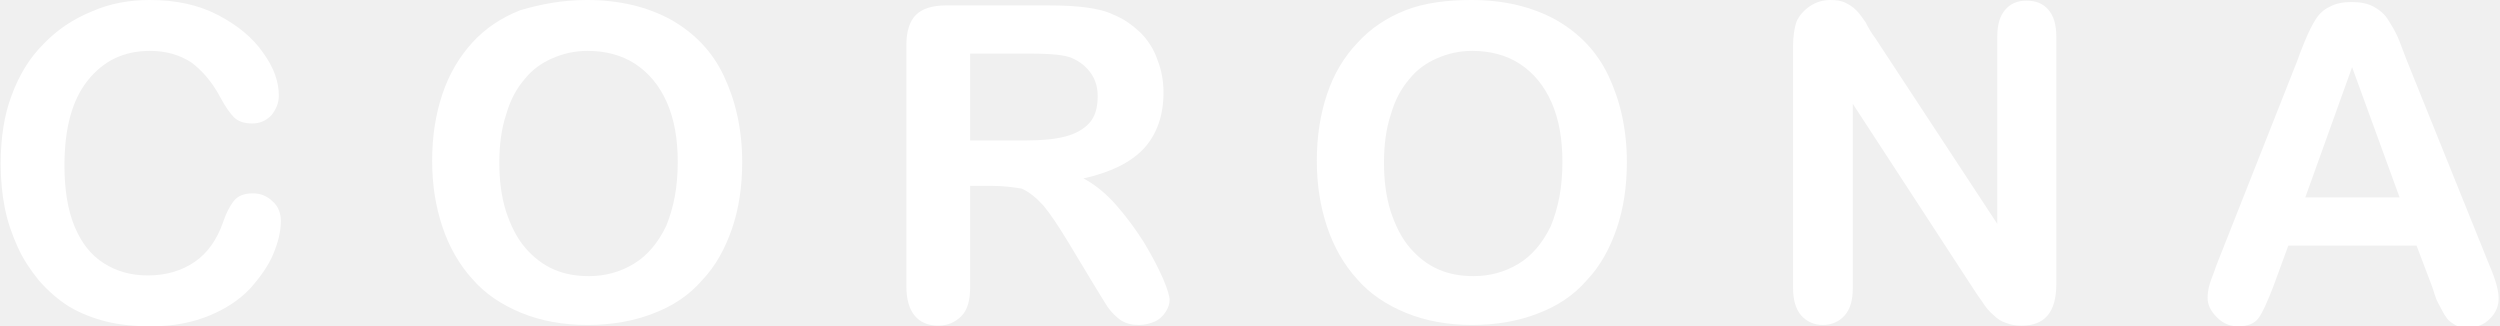
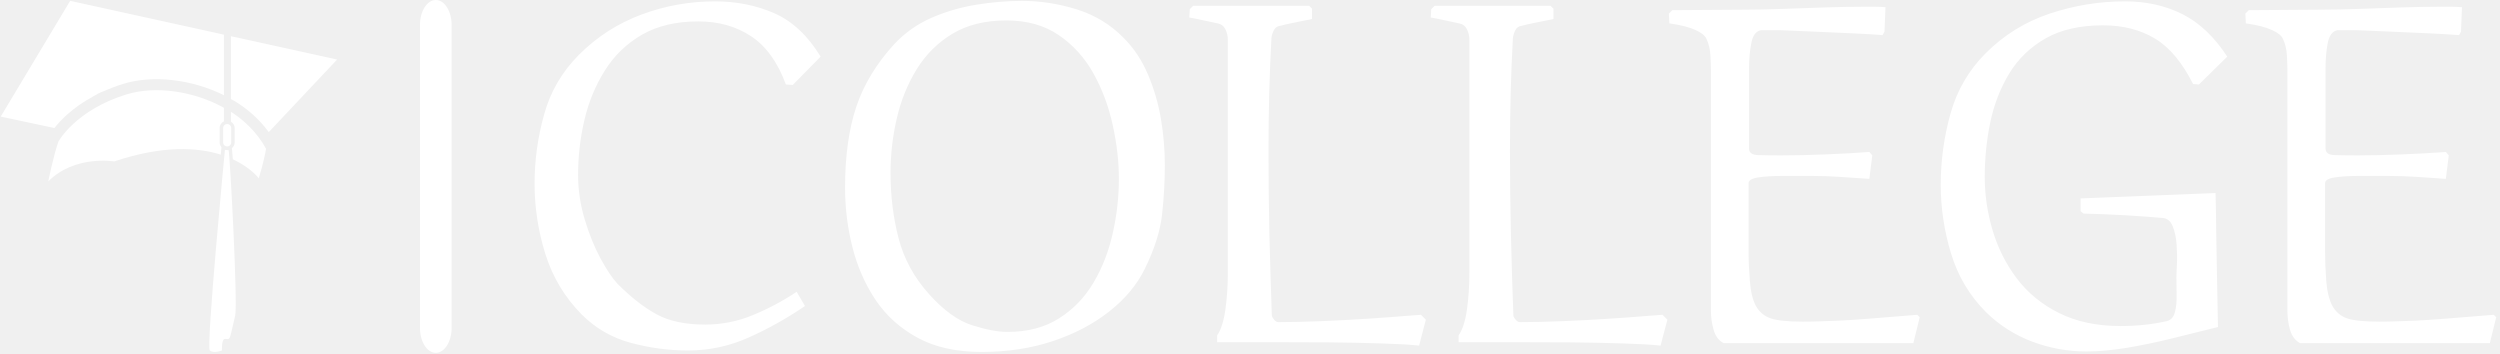
- <svg xmlns="http://www.w3.org/2000/svg" version="1.1" id="Layer_1" x="0px" y="0px" viewBox="0 0 368.5 48" style="enable-background:new 0 0 368.5 48;" xml:space="preserve">
-   <style type="text/css">
- 	.st0{fill:#FFFFFF;}
- </style>
-   <path class="st0" d="M41.4,32.6c0,1.5-0.4,3.1-1.1,4.8c-0.7,1.7-1.9,3.4-3.4,5.1c-1.6,1.7-3.6,3-6,4c-2.4,1-5.3,1.6-8.5,1.6  c-2.4,0-4.7-0.2-6.7-0.7c-2-0.5-3.8-1.2-5.5-2.2c-1.6-1-3.1-2.3-4.5-3.9c-1.2-1.5-2.3-3.1-3.1-4.9s-1.5-3.7-1.9-5.8  c-0.4-2-0.6-4.2-0.6-6.5c0-3.7,0.5-7.1,1.6-10c1.1-3,2.6-5.5,4.7-7.6c2-2.1,4.4-3.7,7.1-4.8C16.2,0.5,19.1,0,22.1,0  c3.8,0,7.1,0.7,10,2.2s5.2,3.4,6.7,5.6c1.6,2.2,2.3,4.3,2.3,6.3c0,1.1-0.4,2-1.1,2.9c-0.8,0.8-1.7,1.2-2.8,1.2  c-1.2,0-2.1-0.3-2.7-0.9c-0.6-0.6-1.3-1.6-2-2.9c-1.2-2.3-2.7-4-4.3-5.2c-1.7-1.1-3.7-1.7-6.1-1.7c-3.9,0-6.9,1.5-9.2,4.4  c-2.3,2.9-3.4,7.1-3.4,12.5c0,3.6,0.5,6.6,1.5,9c1,2.4,2.4,4.2,4.3,5.4c1.9,1.2,4,1.8,6.5,1.8c2.7,0,5-0.7,6.9-2s3.3-3.3,4.2-5.9  c0.4-1.2,0.9-2.2,1.5-3c0.6-0.8,1.5-1.2,2.9-1.2c1.1,0,2.1,0.4,2.9,1.2C41,30.4,41.4,31.4,41.4,32.6z" />
-   <path class="st0" d="M86.5,0c4.8,0,8.9,1,12.4,2.9c3.5,2,6.1,4.7,7.8,8.3s2.7,7.8,2.7,12.7c0,3.6-0.5,6.9-1.5,9.8  c-1,2.9-2.4,5.5-4.4,7.6c-1.9,2.2-4.3,3.8-7.2,4.9c-2.8,1.1-6.1,1.7-9.7,1.7c-3.6,0-6.9-0.6-9.8-1.8c-2.9-1.2-5.3-2.8-7.2-5  c-1.9-2.1-3.4-4.7-4.4-7.7c-1-3-1.5-6.2-1.5-9.7c0-3.6,0.5-6.8,1.5-9.8c1-3,2.5-5.5,4.4-7.6c1.9-2.1,4.3-3.7,7.1-4.8  C79.8,0.6,82.9,0,86.5,0z M99.9,23.9c0-3.4-0.5-6.3-1.6-8.8c-1.1-2.5-2.7-4.4-4.7-5.7c-2-1.3-4.4-1.9-7-1.9c-1.9,0-3.6,0.4-5.2,1.1  s-3,1.7-4.1,3.1c-1.2,1.4-2.1,3.1-2.7,5.2c-0.7,2.1-1,4.5-1,7.1c0,2.6,0.3,5,1,7.2c0.7,2.1,1.6,3.9,2.8,5.3c1.2,1.4,2.6,2.5,4.2,3.2  c1.6,0.7,3.3,1,5.2,1c2.4,0,4.6-0.6,6.6-1.8c2-1.2,3.6-3.1,4.8-5.6C99.3,30.6,99.9,27.6,99.9,23.9z" />
-   <path class="st0" d="M146.3,27.4H143v14.9c0,2-0.4,3.4-1.3,4.3c-0.9,0.9-2,1.4-3.4,1.4c-1.5,0-2.7-0.5-3.5-1.5  c-0.8-1-1.2-2.4-1.2-4.3V6.6c0-2,0.5-3.5,1.4-4.4c0.9-0.9,2.4-1.4,4.4-1.4h15.3c2.1,0,3.9,0.1,5.4,0.3c1.5,0.2,2.9,0.5,4.1,1.1  c1.5,0.6,2.7,1.5,3.9,2.6c1.1,1.1,2,2.5,2.5,4c0.6,1.5,0.9,3.1,0.9,4.8c0,3.5-1,6.2-2.9,8.3c-2,2.1-4.9,3.5-8.9,4.4  c1.7,0.9,3.3,2.2,4.8,3.9c1.5,1.7,2.9,3.6,4.1,5.5c1.2,2,2.1,3.7,2.8,5.3c0.7,1.6,1,2.7,1,3.2c0,0.6-0.2,1.2-0.6,1.8  c-0.4,0.6-0.9,1.1-1.6,1.4c-0.7,0.3-1.5,0.5-2.3,0.5c-1.1,0-1.9-0.2-2.7-0.7c-0.7-0.5-1.3-1.1-1.9-1.9c-0.5-0.8-1.2-1.9-2.1-3.4  l-3.8-6.3c-1.4-2.3-2.6-4.1-3.6-5.3c-1.1-1.2-2.1-2-3.2-2.5C149.3,27.6,148,27.4,146.3,27.4z M151.7,7.9H143v12.8h8.4  c2.3,0,4.2-0.2,5.7-0.6c1.5-0.4,2.7-1.1,3.5-2c0.8-0.9,1.2-2.2,1.2-3.9c0-1.3-0.3-2.4-1-3.4c-0.7-1-1.6-1.7-2.7-2.2  C157.1,8.1,154.9,7.9,151.7,7.9z" />
-   <path class="st0" d="M216.9,0c4.8,0,8.9,1,12.4,2.9c3.5,2,6.1,4.7,7.8,8.3s2.7,7.8,2.7,12.7c0,3.6-0.5,6.9-1.5,9.8  c-1,2.9-2.4,5.5-4.4,7.6c-1.9,2.2-4.3,3.8-7.2,4.9c-2.8,1.1-6.1,1.7-9.7,1.7c-3.6,0-6.9-0.6-9.8-1.8s-5.3-2.8-7.2-5  c-1.9-2.1-3.4-4.7-4.4-7.7c-1-3-1.5-6.2-1.5-9.7c0-3.6,0.5-6.8,1.5-9.8s2.5-5.5,4.5-7.6c1.9-2.1,4.3-3.7,7.1-4.8S213.4,0,216.9,0z   M230.3,23.9c0-3.4-0.5-6.3-1.6-8.8c-1.1-2.5-2.7-4.4-4.7-5.7c-2-1.3-4.4-1.9-7-1.9c-1.9,0-3.6,0.4-5.2,1.1s-3,1.7-4.1,3.1  c-1.2,1.4-2.1,3.1-2.7,5.2c-0.7,2.1-1,4.5-1,7.1c0,2.6,0.3,5,1,7.2c0.7,2.1,1.6,3.9,2.8,5.3c1.2,1.4,2.6,2.5,4.2,3.2s3.3,1,5.2,1  c2.4,0,4.6-0.6,6.6-1.8c2-1.2,3.6-3.1,4.8-5.6C229.7,30.6,230.3,27.6,230.3,23.9z" />
-   <path class="st0" d="M276.4,5.6L294.4,33V5.4c0-1.8,0.4-3.1,1.2-4c0.8-0.9,1.8-1.3,3.1-1.3c1.4,0,2.4,0.4,3.2,1.3  c0.8,0.9,1.2,2.2,1.2,4v36.5c0,4.1-1.7,6.1-5.1,6.1c-0.8,0-1.6-0.1-2.3-0.4c-0.7-0.2-1.3-0.6-1.9-1.2c-0.6-0.5-1.1-1.1-1.6-1.9  c-0.5-0.7-1-1.4-1.5-2.2l-17.6-27v27.2c0,1.8-0.4,3.1-1.2,4c-0.8,0.9-1.9,1.4-3.2,1.4c-1.3,0-2.4-0.5-3.2-1.4  c-0.8-0.9-1.2-2.3-1.2-4V6.8c0-1.5,0.2-2.7,0.5-3.6c0.4-0.9,1.1-1.7,2-2.3c0.9-0.6,1.9-0.9,3-0.9c0.8,0,1.6,0.1,2.2,0.4  s1.1,0.6,1.6,1.1c0.5,0.5,0.9,1.1,1.4,1.8C275.4,4.1,275.8,4.8,276.4,5.6z" />
-   <path class="st0" d="M358.4,42l-2.2-5.8h-18.9l-2.2,6c-0.9,2.3-1.6,3.9-2.2,4.7c-0.6,0.8-1.6,1.2-3,1.2c-1.2,0-2.2-0.4-3.1-1.3  c-0.9-0.9-1.4-1.8-1.4-2.9c0-0.6,0.1-1.3,0.3-2s0.6-1.6,1-2.8l11.9-30.1c0.3-0.9,0.7-1.9,1.2-3.1c0.5-1.2,1-2.2,1.5-3  c0.5-0.8,1.2-1.5,2.1-1.9c0.9-0.5,2-0.7,3.2-0.7c1.3,0,2.4,0.2,3.3,0.7s1.6,1.1,2.1,1.9c0.5,0.8,1,1.6,1.4,2.5  c0.4,0.9,0.8,2.1,1.4,3.6l12.1,30c1,2.3,1.4,3.9,1.4,5c0,1.1-0.4,2.1-1.3,3c-0.9,0.9-2,1.3-3.2,1.3c-0.7,0-1.4-0.1-1.9-0.4  c-0.5-0.3-1-0.6-1.3-1.1c-0.4-0.5-0.7-1.2-1.2-2.1S358.7,42.7,358.4,42z M339.8,29.1h13.9l-7-19.2L339.8,29.1z" />
+ <svg xmlns="http://www.w3.org/2000/svg" version="1.1" width="1500" height="212" viewBox="0 0 1500 212">
+   <g transform="matrix(1,0,0,1,-0.9090909,-0.1494897)">
+     <svg viewBox="0 0 396 56" data-background-color="#61777f" preserveAspectRatio="xMidYMid meet" height="212" width="1500">
+       <g id="tight-bounds" transform="matrix(1,0,0,1,0.24,0.03948783)">
+         <svg viewBox="0 0 395.52 55.921" height="55.921" width="395.52">
+           <g>
+             <svg viewBox="0 0 503.143 71.137" height="55.921" width="395.52">
+               <g>
+                 <rect width="6.383" height="71.137" x="84.529" y="0" fill="#ffffff" opacity="1" stroke-width="0" stroke="transparent" fill-opacity="1" class="rect-qz-0" data-fill-palette-color="primary" rx="1%" id="qz-0" data-palette-color="#ffffff" />
+               </g>
+               <g transform="matrix(1,0,0,1,107.6229,0.1769587)">
+                 <svg viewBox="0 0 395.52 70.783" height="70.783" width="395.52">
+                   <g id="textblocktransform">
+                     <svg viewBox="0 0 395.52 70.783" height="70.783" width="395.52" id="textblock">
+                       <g>
+                         <svg viewBox="0 0 395.52 70.783" height="70.783" width="395.52">
+                           <g transform="matrix(1,0,0,1,0,0)">
+                             <svg width="395.52" viewBox="1.95 -35 200.59 35.9" height="70.783" data-palette-color="#ffffff">
+                               <path d="M31.2-29.3L28.35-26.4 27.65-26.45Q26.4-29.85 24.1-31.38 21.8-32.9 18.7-32.9L18.7-32.9Q15.3-32.9 12.95-31.55 10.6-30.2 9.15-27.9 7.7-25.6 7.05-22.83 6.4-20.05 6.4-17.2L6.4-17.2Q6.4-14.9 7.08-12.65 7.75-10.4 8.7-8.65 9.65-6.9 10.45-6.05L10.45-6.05Q12.5-4 14.43-2.95 16.35-1.9 19.4-1.9L19.4-1.9Q21.95-1.9 24.3-2.88 26.65-3.85 28.75-5.25L28.75-5.25 29.6-3.8Q26.9-1.95 23.9-0.6 20.9 0.75 17.65 0.75L17.65 0.75Q14.7 0.75 11.8-0.03 8.9-0.8 6.75-2.95L6.75-2.95Q4.15-5.6 3.05-9.13 1.95-12.65 1.95-16.3L1.95-16.3Q1.95-19.9 2.93-23.4 3.9-26.9 6.5-29.5L6.5-29.5Q9.25-32.25 12.88-33.6 16.5-34.95 20.4-34.95L20.4-34.95Q23.7-34.95 26.48-33.73 29.25-32.5 31.2-29.3L31.2-29.3ZM33.7-15.9L33.7-15.9Q33.7-20.75 34.85-24.18 36-27.6 38.75-30.6L38.75-30.6Q40.35-32.3 42.5-33.25 44.65-34.2 47.07-34.6 49.5-35 51.8-35L51.8-35Q54.6-35 57.4-34.13 60.2-33.25 62.2-31.2L62.2-31.2Q63.75-29.65 64.67-27.48 65.6-25.3 66-22.93 66.4-20.55 66.4-18.2L66.4-18.2Q66.4-15.75 66.12-13.2 65.85-10.65 64.35-7.6L64.35-7.6Q63.15-5.15 60.7-3.23 58.25-1.3 54.92-0.2 51.6 0.9 47.65 0.9L47.65 0.9Q43.8 0.9 41.12-0.55 38.45-2 36.82-4.42 35.2-6.85 34.45-9.83 33.7-12.8 33.7-15.9ZM38.35-17.4L38.35-17.4Q38.35-13.9 39.17-10.73 40-7.55 42.3-5L42.3-5Q44.55-2.5 46.7-1.83 48.85-1.15 50.3-1.15L50.3-1.15Q53.4-1.15 55.57-2.53 57.75-3.9 59.1-6.18 60.45-8.45 61.07-11.23 61.7-14 61.7-16.8L61.7-16.8Q61.7-19.45 61.07-22.3 60.45-25.15 59.1-27.58 57.75-30 55.55-31.5 53.35-33 50.2-33L50.2-33Q46.95-33 44.7-31.65 42.45-30.3 41.05-28.05 39.65-25.8 39-23.03 38.35-20.25 38.35-17.4ZM92.59-2.9L93.09-2.4 92.4 0.25Q91 0.1 88.59 0.03 86.2-0.05 83.27-0.08 80.34-0.1 77.34-0.1 74.34-0.1 71.75-0.1L71.75-0.1 71.75-0.8Q72.34-1.65 72.59-3.43 72.84-5.2 72.84-7.15L72.84-7.15 72.84-31.05Q72.84-31.6 72.59-32.1 72.34-32.6 71.8-32.7L71.8-32.7Q71.3-32.8 70.62-32.95 69.95-33.1 69.45-33.2 68.95-33.3 68.9-33.3L68.9-33.3 68.95-34.15 69.3-34.5 81.15-34.5 81.45-34.2 81.45-33.15Q81.45-33.15 80.84-33.02 80.25-32.9 79.5-32.75 78.75-32.6 78.2-32.45L78.2-32.45Q77.75-32.4 77.55-32 77.34-31.6 77.3-31.2L77.3-31.2Q77-25.75 77-19.65L77-19.65Q77-15.4 77.09-11.13 77.2-6.85 77.34-2.8L77.34-2.8Q77.4-2.6 77.59-2.38 77.8-2.15 78-2.15L78-2.15Q79.95-2.15 82.4-2.25 84.84-2.35 87.15-2.5 89.45-2.65 90.97-2.78 92.5-2.9 92.59-2.9L92.59-2.9ZM117.29-2.9L117.79-2.4 117.09 0.25Q115.69 0.1 113.29 0.03 110.89-0.05 107.97-0.08 105.04-0.1 102.04-0.1 99.04-0.1 96.44-0.1L96.44-0.1 96.44-0.8Q97.04-1.65 97.29-3.43 97.54-5.2 97.54-7.15L97.54-7.15 97.54-31.05Q97.54-31.6 97.29-32.1 97.04-32.6 96.49-32.7L96.49-32.7Q95.99-32.8 95.32-32.95 94.64-33.1 94.14-33.2 93.64-33.3 93.59-33.3L93.59-33.3 93.64-34.15 93.99-34.5 105.84-34.5 106.14-34.2 106.14-33.15Q106.14-33.15 105.54-33.02 104.94-32.9 104.19-32.75 103.44-32.6 102.89-32.45L102.89-32.45Q102.44-32.4 102.24-32 102.04-31.6 101.99-31.2L101.99-31.2Q101.69-25.75 101.69-19.65L101.69-19.65Q101.69-15.4 101.79-11.13 101.89-6.85 102.04-2.8L102.04-2.8Q102.09-2.6 102.29-2.38 102.49-2.15 102.69-2.15L102.69-2.15Q104.64-2.15 107.09-2.25 109.54-2.35 111.84-2.5 114.14-2.65 115.67-2.78 117.19-2.9 117.29-2.9L117.29-2.9ZM138.74-19.2L138.44-16.8Q136.99-16.9 135.49-17 133.99-17.1 132.54-17.1L132.54-17.1Q131.09-17.1 129.59-17.1 128.09-17.1 127.09-16.95 126.09-16.8 126.09-16.35L126.09-16.35 126.09-9.4Q126.09-8 126.22-6.38 126.34-4.75 126.84-3.8L126.84-3.8Q127.39-2.85 128.37-2.53 129.34-2.2 131.64-2.2L131.64-2.2Q132.54-2.2 133.34-2.23 134.14-2.25 135.29-2.3 136.44-2.35 138.37-2.5 140.29-2.65 143.34-2.9L143.34-2.9 143.59-2.65 142.94 0 123.54 0Q122.79-0.4 122.52-1.35 122.24-2.3 122.24-3.3L122.24-3.3 122.24-27.9Q122.24-28.45 122.19-29.4 122.14-30.35 121.79-31.1L121.79-31.1Q121.59-31.6 120.67-32.02 119.74-32.45 117.99-32.7L117.99-32.7 117.94-33.7 118.29-34.05 125.69-34.1Q127.44-34.1 129.59-34.18 131.74-34.25 133.89-34.33 136.04-34.4 137.79-34.4L137.79-34.4Q138.49-34.4 139.04-34.4 139.59-34.4 140.09-34.35L140.09-34.35 139.99-31.85 139.79-31.5Q138.49-31.6 136.77-31.68 135.04-31.75 133.39-31.83 131.74-31.9 130.62-31.95 129.49-32 129.34-32L129.34-32 127.34-32Q126.59-31.85 126.37-30.68 126.14-29.5 126.14-28.2L126.14-28.2 126.14-19.9Q126.14-19.25 127.09-19.23 128.04-19.2 129.44-19.2L129.44-19.2Q131.44-19.2 133.94-19.3 136.44-19.4 138.44-19.55L138.44-19.55 138.74-19.2ZM160.04-13.5L160.04-14.8 173.84-15.35Q173.89-13.65 173.91-11.33 173.94-9 173.99-6.8 174.04-4.6 174.06-3.13 174.09-1.65 174.09-1.65L174.09-1.65Q171.89-1.1 169.46-0.5 167.04 0.1 164.76 0.48 162.49 0.85 160.64 0.85L160.64 0.85Q157.79 0.85 155.11-0.15 152.44-1.15 150.39-3.15L150.39-3.15Q147.84-5.7 146.79-9.18 145.74-12.65 145.74-16.2L145.74-16.2Q145.74-19.9 146.74-23.48 147.74-27.05 150.34-29.65L150.34-29.65Q153.14-32.45 156.89-33.7 160.64-34.95 164.59-34.95L164.59-34.95Q167.84-34.95 170.44-33.65 173.04-32.35 175.04-29.3L175.04-29.3 172.14-26.45 171.54-26.5Q169.89-29.8 167.64-31.15 165.39-32.5 162.34-32.5L162.34-32.5Q158.84-32.5 156.49-31.18 154.14-29.85 152.76-27.6 151.39-25.35 150.81-22.6 150.24-19.85 150.24-17L150.24-17Q150.24-14.25 151.04-11.55 151.84-8.85 153.51-6.63 155.19-4.4 157.84-3.08 160.49-1.75 164.14-1.75L164.14-1.75Q166.64-1.75 168.84-2.25L168.84-2.25Q169.49-2.4 169.69-3.18 169.89-3.95 169.86-4.95 169.84-5.95 169.84-6.7L169.84-6.7Q169.84-7.1 169.89-8.03 169.94-8.95 169.86-10.05 169.79-11.15 169.46-11.95 169.14-12.75 168.44-12.8L168.44-12.8Q166.79-12.95 164.59-13.08 162.39-13.2 160.34-13.25L160.34-13.25 160.04-13.5ZM197.69-19.2L197.39-16.8Q195.94-16.9 194.44-17 192.94-17.1 191.49-17.1L191.49-17.1Q190.04-17.1 188.54-17.1 187.04-17.1 186.04-16.95 185.04-16.8 185.04-16.35L185.04-16.35 185.04-9.4Q185.04-8 185.16-6.38 185.29-4.75 185.79-3.8L185.79-3.8Q186.34-2.85 187.31-2.53 188.29-2.2 190.59-2.2L190.59-2.2Q191.49-2.2 192.29-2.23 193.09-2.25 194.24-2.3 195.39-2.35 197.31-2.5 199.24-2.65 202.29-2.9L202.29-2.9 202.54-2.65 201.89 0 182.49 0Q181.74-0.4 181.46-1.35 181.19-2.3 181.19-3.3L181.19-3.3 181.19-27.9Q181.19-28.45 181.14-29.4 181.09-30.35 180.74-31.1L180.74-31.1Q180.54-31.6 179.61-32.02 178.69-32.45 176.94-32.7L176.94-32.7 176.89-33.7 177.24-34.05 184.64-34.1Q186.39-34.1 188.54-34.18 190.69-34.25 192.84-34.33 194.99-34.4 196.74-34.4L196.74-34.4Q197.44-34.4 197.99-34.4 198.54-34.4 199.04-34.35L199.04-34.35 198.94-31.85 198.74-31.5Q197.44-31.6 195.71-31.68 193.99-31.75 192.34-31.83 190.69-31.9 189.56-31.95 188.44-32 188.29-32L188.29-32 186.29-32Q185.54-31.85 185.31-30.68 185.09-29.5 185.09-28.2L185.09-28.2 185.09-19.9Q185.09-19.25 186.04-19.23 186.99-19.2 188.39-19.2L188.39-19.2Q190.39-19.2 192.89-19.3 195.39-19.4 197.39-19.55L197.39-19.55 197.69-19.2Z" opacity="1" transform="matrix(1,0,0,1,0,0)" fill="#ffffff" class="wordmark-text-0" data-fill-palette-color="primary" id="text-0" />
+                             </svg>
+                           </g>
+                         </svg>
+                       </g>
+                     </svg>
+                   </g>
+                 </svg>
+               </g>
+               <g transform="matrix(1,0,0,1,0,0.1769587)">
+                 <svg viewBox="0 0 67.819 70.783" height="70.783" width="67.819">
+                   <g>
+                     <svg version="1.1" x="0" y="0" viewBox="7.222 5.352 85.556 89.296" enable-background="new 0 0 100 100" xml:space="preserve" height="70.783" width="67.819" class="icon-icon-0" data-fill-palette-color="accent" id="icon-0">
+                       <g fill="#ffffff" data-fill-palette-color="accent">
+                         <g fill="#ffffff" data-fill-palette-color="accent">
+                           <path d="M64.004 13.952l-39.124-8.6L7.222 34.782l13.652 2.912c1.601-2.041 4.647-5.181 9.699-7.948 0.486-0.299 0.959-0.573 1.401-0.799 0.449-0.23 0.97-0.448 1.522-0.66 1.489-0.662 3.116-1.28 4.894-1.829 7.592-2.339 17.506-1.143 25.614 2.897V13.952z" fill="#ffffff" data-fill-palette-color="accent" />
+                           <path d="M65.778 14.342v15.985c0.363 0.208 0.749 0.384 1.103 0.604 2.782 1.729 5.949 4.262 8.518 7.8l17.379-18.454L65.778 14.342z" fill="#ffffff" data-fill-palette-color="accent" />
+                         </g>
+                         <g fill="#ffffff" data-fill-palette-color="accent">
+                           <path d="M62.906 41.347v-3.643c0-0.761 0.454-1.406 1.098-1.715v-3.44c-7.698-4.27-17.448-5.673-24.786-3.409-12.981 4.005-17.288 11.937-17.33 12.016l-0.001-0.001c-1.361 3.989-2.565 10.101-2.565 10.101 6.78-6.78 16.754-5.065 16.754-5.065 12.489-4.175 21.273-3.574 27.125-1.724l0.159-1.926C63.09 42.211 62.906 41.806 62.906 41.347z" fill="#ffffff" data-fill-palette-color="accent" />
+                           <path d="M64.821 36.677c-0.567 0-1.028 0.461-1.028 1.027v3.643c0 0.567 0.461 1.028 1.028 1.028s1.028-0.461 1.028-1.028v-3.643C65.849 37.138 65.388 36.677 64.821 36.677z" fill="#ffffff" data-fill-palette-color="accent" />
+                           <path d="M65.778 33.563v2.521c0.562 0.334 0.958 0.921 0.958 1.62v3.643c0 0.592-0.286 1.101-0.709 1.453l0.235 2.844c4.62 2.143 6.596 4.832 6.596 4.832 1.13-3.686 1.667-6.407 1.86-7.496C72.329 38.578 68.845 35.534 65.778 33.563z" fill="#ffffff" data-fill-palette-color="accent" />
+                         </g>
+                         <g fill="#ffffff" data-fill-palette-color="accent">
+                           <path d="M64.247 43.249c0 0-4.822 50.185-3.841 51.025 0.982 0.841 3.083 0 3.083 0s-0.14-3.083 0.841-2.943c0.982 0.14 1.121 0.141 1.542-1.681 0.42-1.822 0.281-1.261 0.981-4.204 0.701-2.943-1.321-41.017-1.671-42.138L64.247 43.249z" fill="#ffffff" data-fill-palette-color="accent" />
+                         </g>
+                       </g>
+                     </svg>
+                   </g>
+                 </svg>
+               </g>
+             </svg>
+           </g>
+           <defs />
+         </svg>
+         <rect width="395.52" height="55.921" fill="none" stroke="none" visibility="hidden" />
+       </g>
+     </svg>
+   </g>
</svg>
